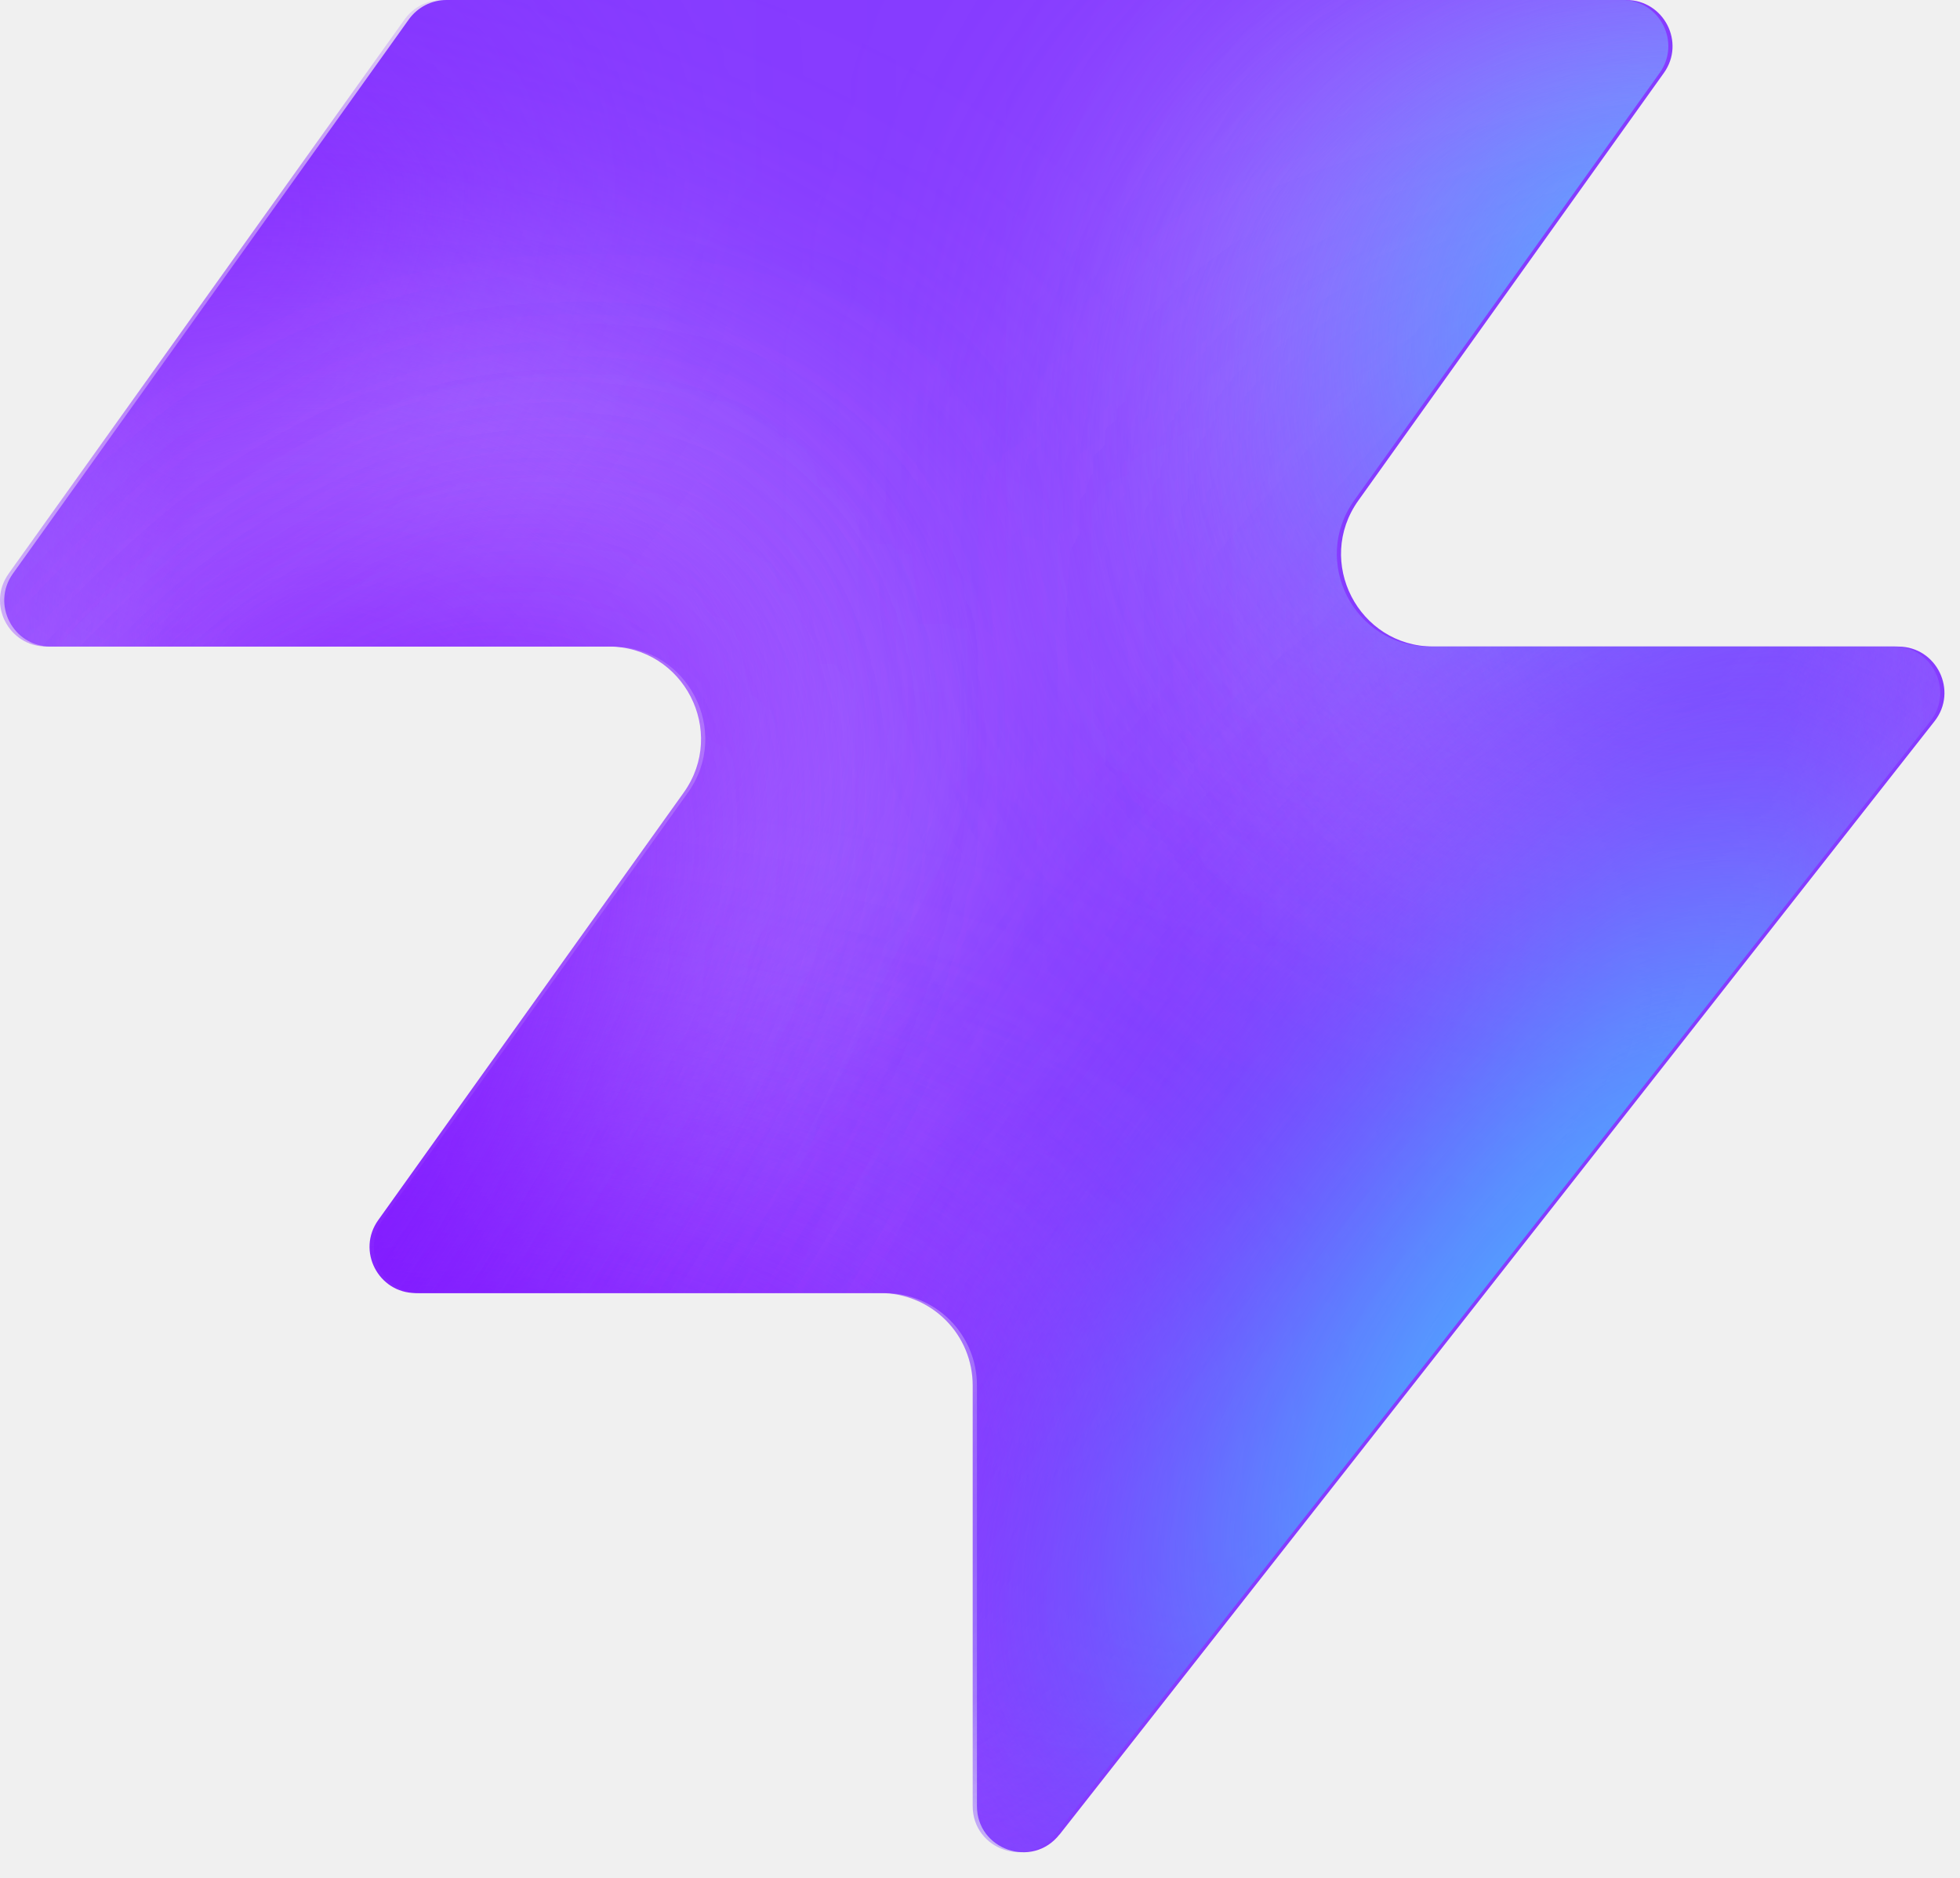
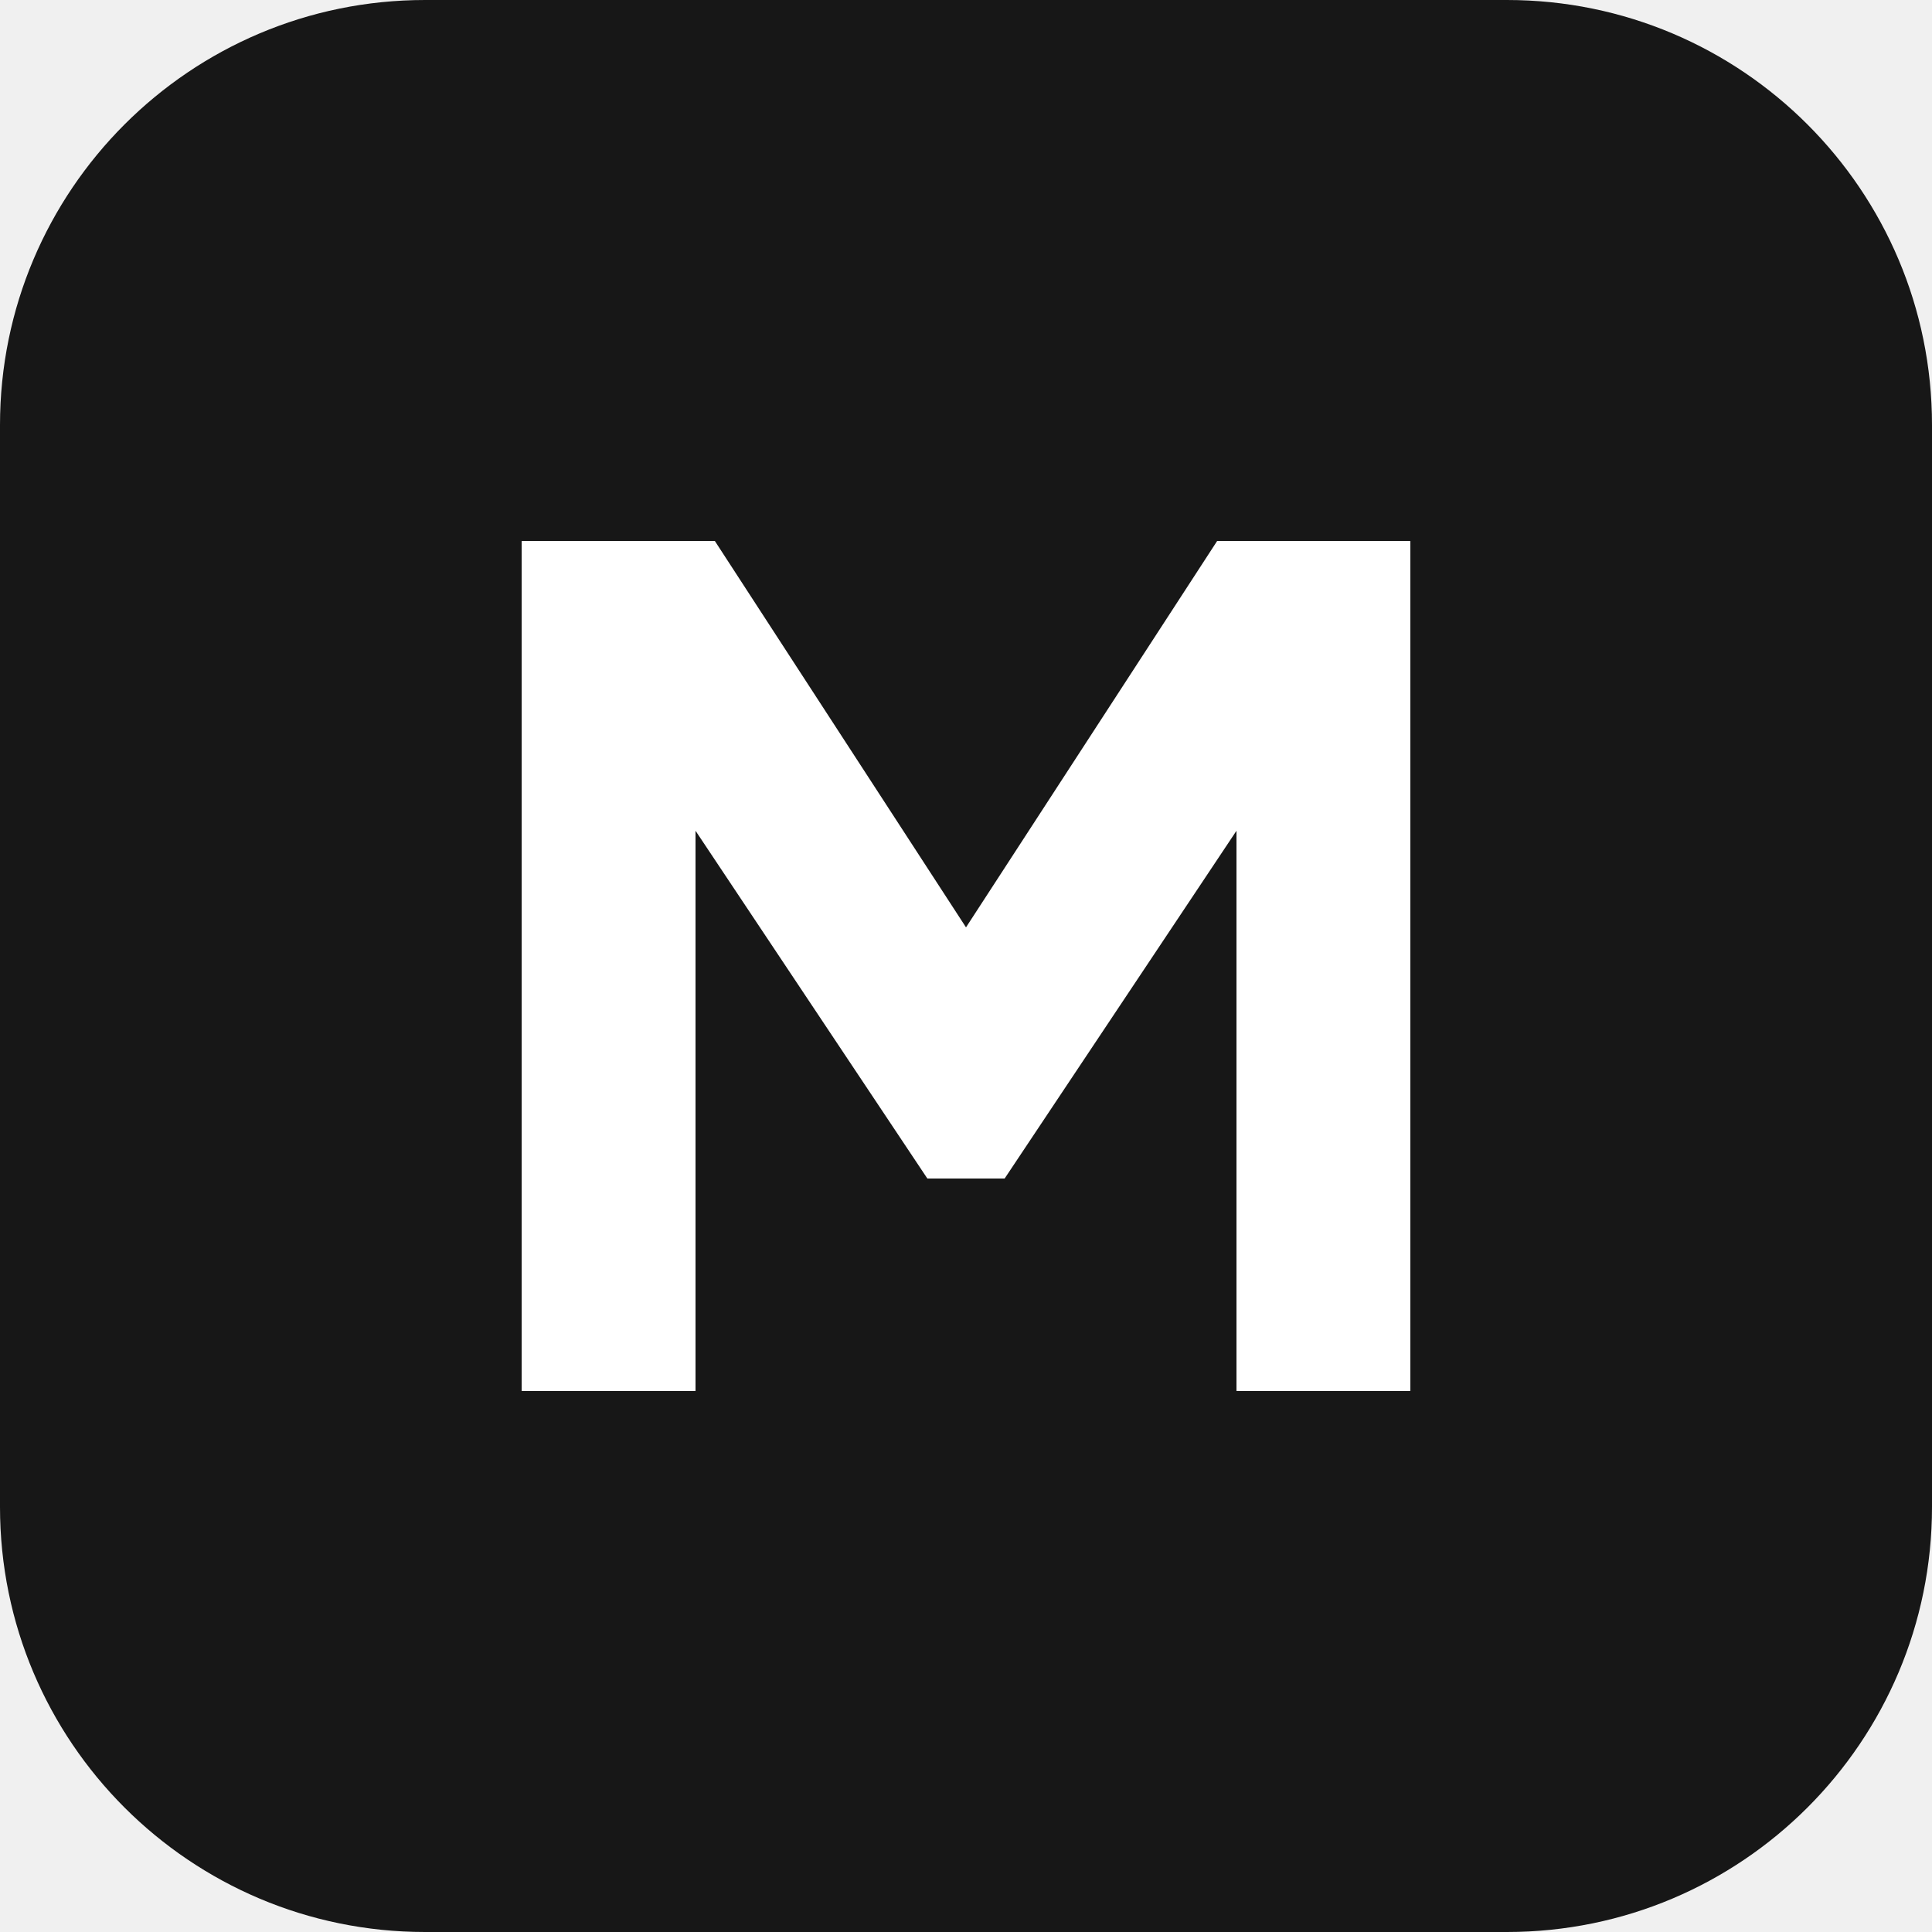
- <svg xmlns="http://www.w3.org/2000/svg" width="48" height="46" fill="none" viewBox="0 0 48 46">
-   <path fill="#863bff" d="M25.946 44.938c-.664.845-2.021.375-2.021-.698V33.937a2.26 2.26 0 0 0-2.262-2.262H10.287c-.92 0-1.456-1.04-.92-1.788l7.48-10.471c1.07-1.497 0-3.578-1.842-3.578H1.237c-.92 0-1.456-1.04-.92-1.788L10.013.474c.214-.297.556-.474.92-.474h28.894c.92 0 1.456 1.04.92 1.788l-7.48 10.471c-1.07 1.498 0 3.579 1.842 3.579h11.377c.943 0 1.473 1.088.89 1.83L25.947 44.94z" style="fill:#863bff;fill:color(display-p3 .525 .23 1);fill-opacity:1" />
-   <mask id="a" width="48" height="46" x="0" y="0" maskUnits="userSpaceOnUse" style="mask-type:alpha">
-     <path fill="#000" d="M25.842 44.938c-.664.844-2.021.375-2.021-.698V33.937a2.26 2.26 0 0 0-2.262-2.262H10.183c-.92 0-1.456-1.04-.92-1.788l7.48-10.471c1.07-1.498 0-3.579-1.842-3.579H1.133c-.92 0-1.456-1.04-.92-1.787L9.91.473c.214-.297.556-.474.92-.474h28.894c.92 0 1.456 1.04.92 1.788l-7.48 10.471c-1.07 1.498 0 3.578 1.842 3.578h11.377c.943 0 1.473 1.088.89 1.832L25.843 44.94z" style="fill:#000;fill-opacity:1" />
-   </mask>
-   <g mask="url(#a)">
-     <g filter="url(#b)">
-       <ellipse cx="5.508" cy="14.704" fill="#ede6ff" rx="5.508" ry="14.704" style="fill:#ede6ff;fill:color(display-p3 .927 .903 1);fill-opacity:1" transform="matrix(.00324 1 1 -.00324 -4.47 31.516)" />
-     </g>
-     <g filter="url(#c)">
-       <ellipse cx="10.399" cy="29.851" fill="#ede6ff" rx="10.399" ry="29.851" style="fill:#ede6ff;fill:color(display-p3 .927 .903 1);fill-opacity:1" transform="matrix(.00324 1 1 -.00324 -39.328 7.883)" />
-     </g>
-     <g filter="url(#d)">
-       <ellipse cx="5.508" cy="30.487" fill="#7e14ff" rx="5.508" ry="30.487" style="fill:#7e14ff;fill:color(display-p3 .492 .077 1);fill-opacity:1" transform="rotate(89.814 -25.913 -14.639)scale(1 -1)" />
-     </g>
-     <g filter="url(#e)">
-       <ellipse cx="5.508" cy="30.599" fill="#7e14ff" rx="5.508" ry="30.599" style="fill:#7e14ff;fill:color(display-p3 .492 .077 1);fill-opacity:1" transform="rotate(89.814 -32.644 -3.334)scale(1 -1)" />
-     </g>
-     <g filter="url(#f)">
-       <ellipse cx="5.508" cy="30.599" fill="#7e14ff" rx="5.508" ry="30.599" style="fill:#7e14ff;fill:color(display-p3 .492 .077 1);fill-opacity:1" transform="matrix(.00324 1 1 -.00324 -34.34 30.47)" />
-     </g>
-     <g filter="url(#g)">
-       <ellipse cx="14.072" cy="22.078" fill="#ede6ff" rx="14.072" ry="22.078" style="fill:#ede6ff;fill:color(display-p3 .927 .903 1);fill-opacity:1" transform="rotate(93.35 24.506 48.493)scale(-1 1)" />
-     </g>
-     <g filter="url(#h)">
-       <ellipse cx="3.47" cy="21.501" fill="#7e14ff" rx="3.47" ry="21.501" style="fill:#7e14ff;fill:color(display-p3 .492 .077 1);fill-opacity:1" transform="rotate(89.009 28.708 47.59)scale(-1 1)" />
-     </g>
-     <g filter="url(#i)">
-       <ellipse cx="3.47" cy="21.501" fill="#7e14ff" rx="3.47" ry="21.501" style="fill:#7e14ff;fill:color(display-p3 .492 .077 1);fill-opacity:1" transform="rotate(89.009 28.708 47.59)scale(-1 1)" />
-     </g>
-     <g filter="url(#j)">
-       <ellipse cx=".387" cy="8.972" fill="#7e14ff" rx="4.407" ry="29.108" style="fill:#7e14ff;fill:color(display-p3 .492 .077 1);fill-opacity:1" transform="rotate(39.51 .387 8.972)" />
-     </g>
-     <g filter="url(#k)">
-       <ellipse cx="47.523" cy="-6.092" fill="#7e14ff" rx="4.407" ry="29.108" style="fill:#7e14ff;fill:color(display-p3 .492 .077 1);fill-opacity:1" transform="rotate(37.892 47.523 -6.092)" />
-     </g>
-     <g filter="url(#l)">
-       <ellipse cx="41.412" cy="6.333" fill="#47bfff" rx="5.971" ry="9.665" style="fill:#47bfff;fill:color(display-p3 .28 .748 1);fill-opacity:1" transform="rotate(37.892 41.412 6.333)" />
-     </g>
-     <g filter="url(#m)">
-       <ellipse cx="-1.879" cy="38.332" fill="#7e14ff" rx="4.407" ry="29.108" style="fill:#7e14ff;fill:color(display-p3 .492 .077 1);fill-opacity:1" transform="rotate(37.892 -1.88 38.332)" />
-     </g>
-     <g filter="url(#n)">
-       <ellipse cx="-1.879" cy="38.332" fill="#7e14ff" rx="4.407" ry="29.108" style="fill:#7e14ff;fill:color(display-p3 .492 .077 1);fill-opacity:1" transform="rotate(37.892 -1.88 38.332)" />
-     </g>
-     <g filter="url(#o)">
-       <ellipse cx="35.651" cy="29.907" fill="#7e14ff" rx="4.407" ry="29.108" style="fill:#7e14ff;fill:color(display-p3 .492 .077 1);fill-opacity:1" transform="rotate(37.892 35.651 29.907)" />
-     </g>
-     <g filter="url(#p)">
-       <ellipse cx="38.418" cy="32.4" fill="#47bfff" rx="5.971" ry="15.297" style="fill:#47bfff;fill:color(display-p3 .28 .748 1);fill-opacity:1" transform="rotate(37.892 38.418 32.4)" />
-     </g>
-   </g>
-   <defs>
-     <filter id="b" width="60.045" height="41.654" x="-19.77" y="16.149" color-interpolation-filters="sRGB" filterUnits="userSpaceOnUse">
-       <feFlood flood-opacity="0" result="BackgroundImageFix" />
-       <feBlend in="SourceGraphic" in2="BackgroundImageFix" result="shape" />
-       <feGaussianBlur result="effect1_foregroundBlur_2002_17158" stdDeviation="7.659" />
-     </filter>
-     <filter id="c" width="90.34" height="51.437" x="-54.613" y="-7.533" color-interpolation-filters="sRGB" filterUnits="userSpaceOnUse">
-       <feFlood flood-opacity="0" result="BackgroundImageFix" />
-       <feBlend in="SourceGraphic" in2="BackgroundImageFix" result="shape" />
-       <feGaussianBlur result="effect1_foregroundBlur_2002_17158" stdDeviation="7.659" />
-     </filter>
-     <filter id="d" width="79.355" height="29.4" x="-49.64" y="2.03" color-interpolation-filters="sRGB" filterUnits="userSpaceOnUse">
-       <feFlood flood-opacity="0" result="BackgroundImageFix" />
-       <feBlend in="SourceGraphic" in2="BackgroundImageFix" result="shape" />
-       <feGaussianBlur result="effect1_foregroundBlur_2002_17158" stdDeviation="4.596" />
-     </filter>
-     <filter id="e" width="79.579" height="29.4" x="-45.045" y="20.029" color-interpolation-filters="sRGB" filterUnits="userSpaceOnUse">
-       <feFlood flood-opacity="0" result="BackgroundImageFix" />
-       <feBlend in="SourceGraphic" in2="BackgroundImageFix" result="shape" />
-       <feGaussianBlur result="effect1_foregroundBlur_2002_17158" stdDeviation="4.596" />
-     </filter>
-     <filter id="f" width="79.579" height="29.4" x="-43.513" y="21.178" color-interpolation-filters="sRGB" filterUnits="userSpaceOnUse">
-       <feFlood flood-opacity="0" result="BackgroundImageFix" />
-       <feBlend in="SourceGraphic" in2="BackgroundImageFix" result="shape" />
-       <feGaussianBlur result="effect1_foregroundBlur_2002_17158" stdDeviation="4.596" />
-     </filter>
-     <filter id="g" width="74.749" height="58.852" x="15.756" y="-17.901" color-interpolation-filters="sRGB" filterUnits="userSpaceOnUse">
-       <feFlood flood-opacity="0" result="BackgroundImageFix" />
-       <feBlend in="SourceGraphic" in2="BackgroundImageFix" result="shape" />
-       <feGaussianBlur result="effect1_foregroundBlur_2002_17158" stdDeviation="7.659" />
-     </filter>
-     <filter id="h" width="61.377" height="25.362" x="23.548" y="2.284" color-interpolation-filters="sRGB" filterUnits="userSpaceOnUse">
-       <feFlood flood-opacity="0" result="BackgroundImageFix" />
-       <feBlend in="SourceGraphic" in2="BackgroundImageFix" result="shape" />
-       <feGaussianBlur result="effect1_foregroundBlur_2002_17158" stdDeviation="4.596" />
-     </filter>
-     <filter id="i" width="61.377" height="25.362" x="23.548" y="2.284" color-interpolation-filters="sRGB" filterUnits="userSpaceOnUse">
-       <feFlood flood-opacity="0" result="BackgroundImageFix" />
-       <feBlend in="SourceGraphic" in2="BackgroundImageFix" result="shape" />
-       <feGaussianBlur result="effect1_foregroundBlur_2002_17158" stdDeviation="4.596" />
-     </filter>
-     <filter id="j" width="56.045" height="63.649" x="-27.636" y="-22.853" color-interpolation-filters="sRGB" filterUnits="userSpaceOnUse">
-       <feFlood flood-opacity="0" result="BackgroundImageFix" />
-       <feBlend in="SourceGraphic" in2="BackgroundImageFix" result="shape" />
-       <feGaussianBlur result="effect1_foregroundBlur_2002_17158" stdDeviation="4.596" />
-     </filter>
-     <filter id="k" width="54.814" height="64.646" x="20.116" y="-38.415" color-interpolation-filters="sRGB" filterUnits="userSpaceOnUse">
-       <feFlood flood-opacity="0" result="BackgroundImageFix" />
-       <feBlend in="SourceGraphic" in2="BackgroundImageFix" result="shape" />
-       <feGaussianBlur result="effect1_foregroundBlur_2002_17158" stdDeviation="4.596" />
-     </filter>
-     <filter id="l" width="33.541" height="35.313" x="24.641" y="-11.323" color-interpolation-filters="sRGB" filterUnits="userSpaceOnUse">
-       <feFlood flood-opacity="0" result="BackgroundImageFix" />
-       <feBlend in="SourceGraphic" in2="BackgroundImageFix" result="shape" />
-       <feGaussianBlur result="effect1_foregroundBlur_2002_17158" stdDeviation="4.596" />
-     </filter>
-     <filter id="m" width="54.814" height="64.646" x="-29.286" y="6.009" color-interpolation-filters="sRGB" filterUnits="userSpaceOnUse">
-       <feFlood flood-opacity="0" result="BackgroundImageFix" />
-       <feBlend in="SourceGraphic" in2="BackgroundImageFix" result="shape" />
-       <feGaussianBlur result="effect1_foregroundBlur_2002_17158" stdDeviation="4.596" />
-     </filter>
-     <filter id="n" width="54.814" height="64.646" x="-29.286" y="6.009" color-interpolation-filters="sRGB" filterUnits="userSpaceOnUse">
-       <feFlood flood-opacity="0" result="BackgroundImageFix" />
-       <feBlend in="SourceGraphic" in2="BackgroundImageFix" result="shape" />
-       <feGaussianBlur result="effect1_foregroundBlur_2002_17158" stdDeviation="4.596" />
-     </filter>
-     <filter id="o" width="54.814" height="64.646" x="8.244" y="-2.416" color-interpolation-filters="sRGB" filterUnits="userSpaceOnUse">
-       <feFlood flood-opacity="0" result="BackgroundImageFix" />
-       <feBlend in="SourceGraphic" in2="BackgroundImageFix" result="shape" />
-       <feGaussianBlur result="effect1_foregroundBlur_2002_17158" stdDeviation="4.596" />
-     </filter>
-     <filter id="p" width="39.409" height="43.623" x="18.713" y="10.588" color-interpolation-filters="sRGB" filterUnits="userSpaceOnUse">
-       <feFlood flood-opacity="0" result="BackgroundImageFix" />
-       <feBlend in="SourceGraphic" in2="BackgroundImageFix" result="shape" />
-       <feGaussianBlur result="effect1_foregroundBlur_2002_17158" stdDeviation="4.596" />
-     </filter>
-   </defs>
+ <svg xmlns="http://www.w3.org/2000/svg" viewBox="0 0 100 100">
+   <rect width="100" height="100" rx="22" fill="#171717" />
+   <path fill="#fff" d="M27 72V28h10l13 20 13-20h10v44h-9V43L52 61h-4L36 43v29z" />
</svg>
